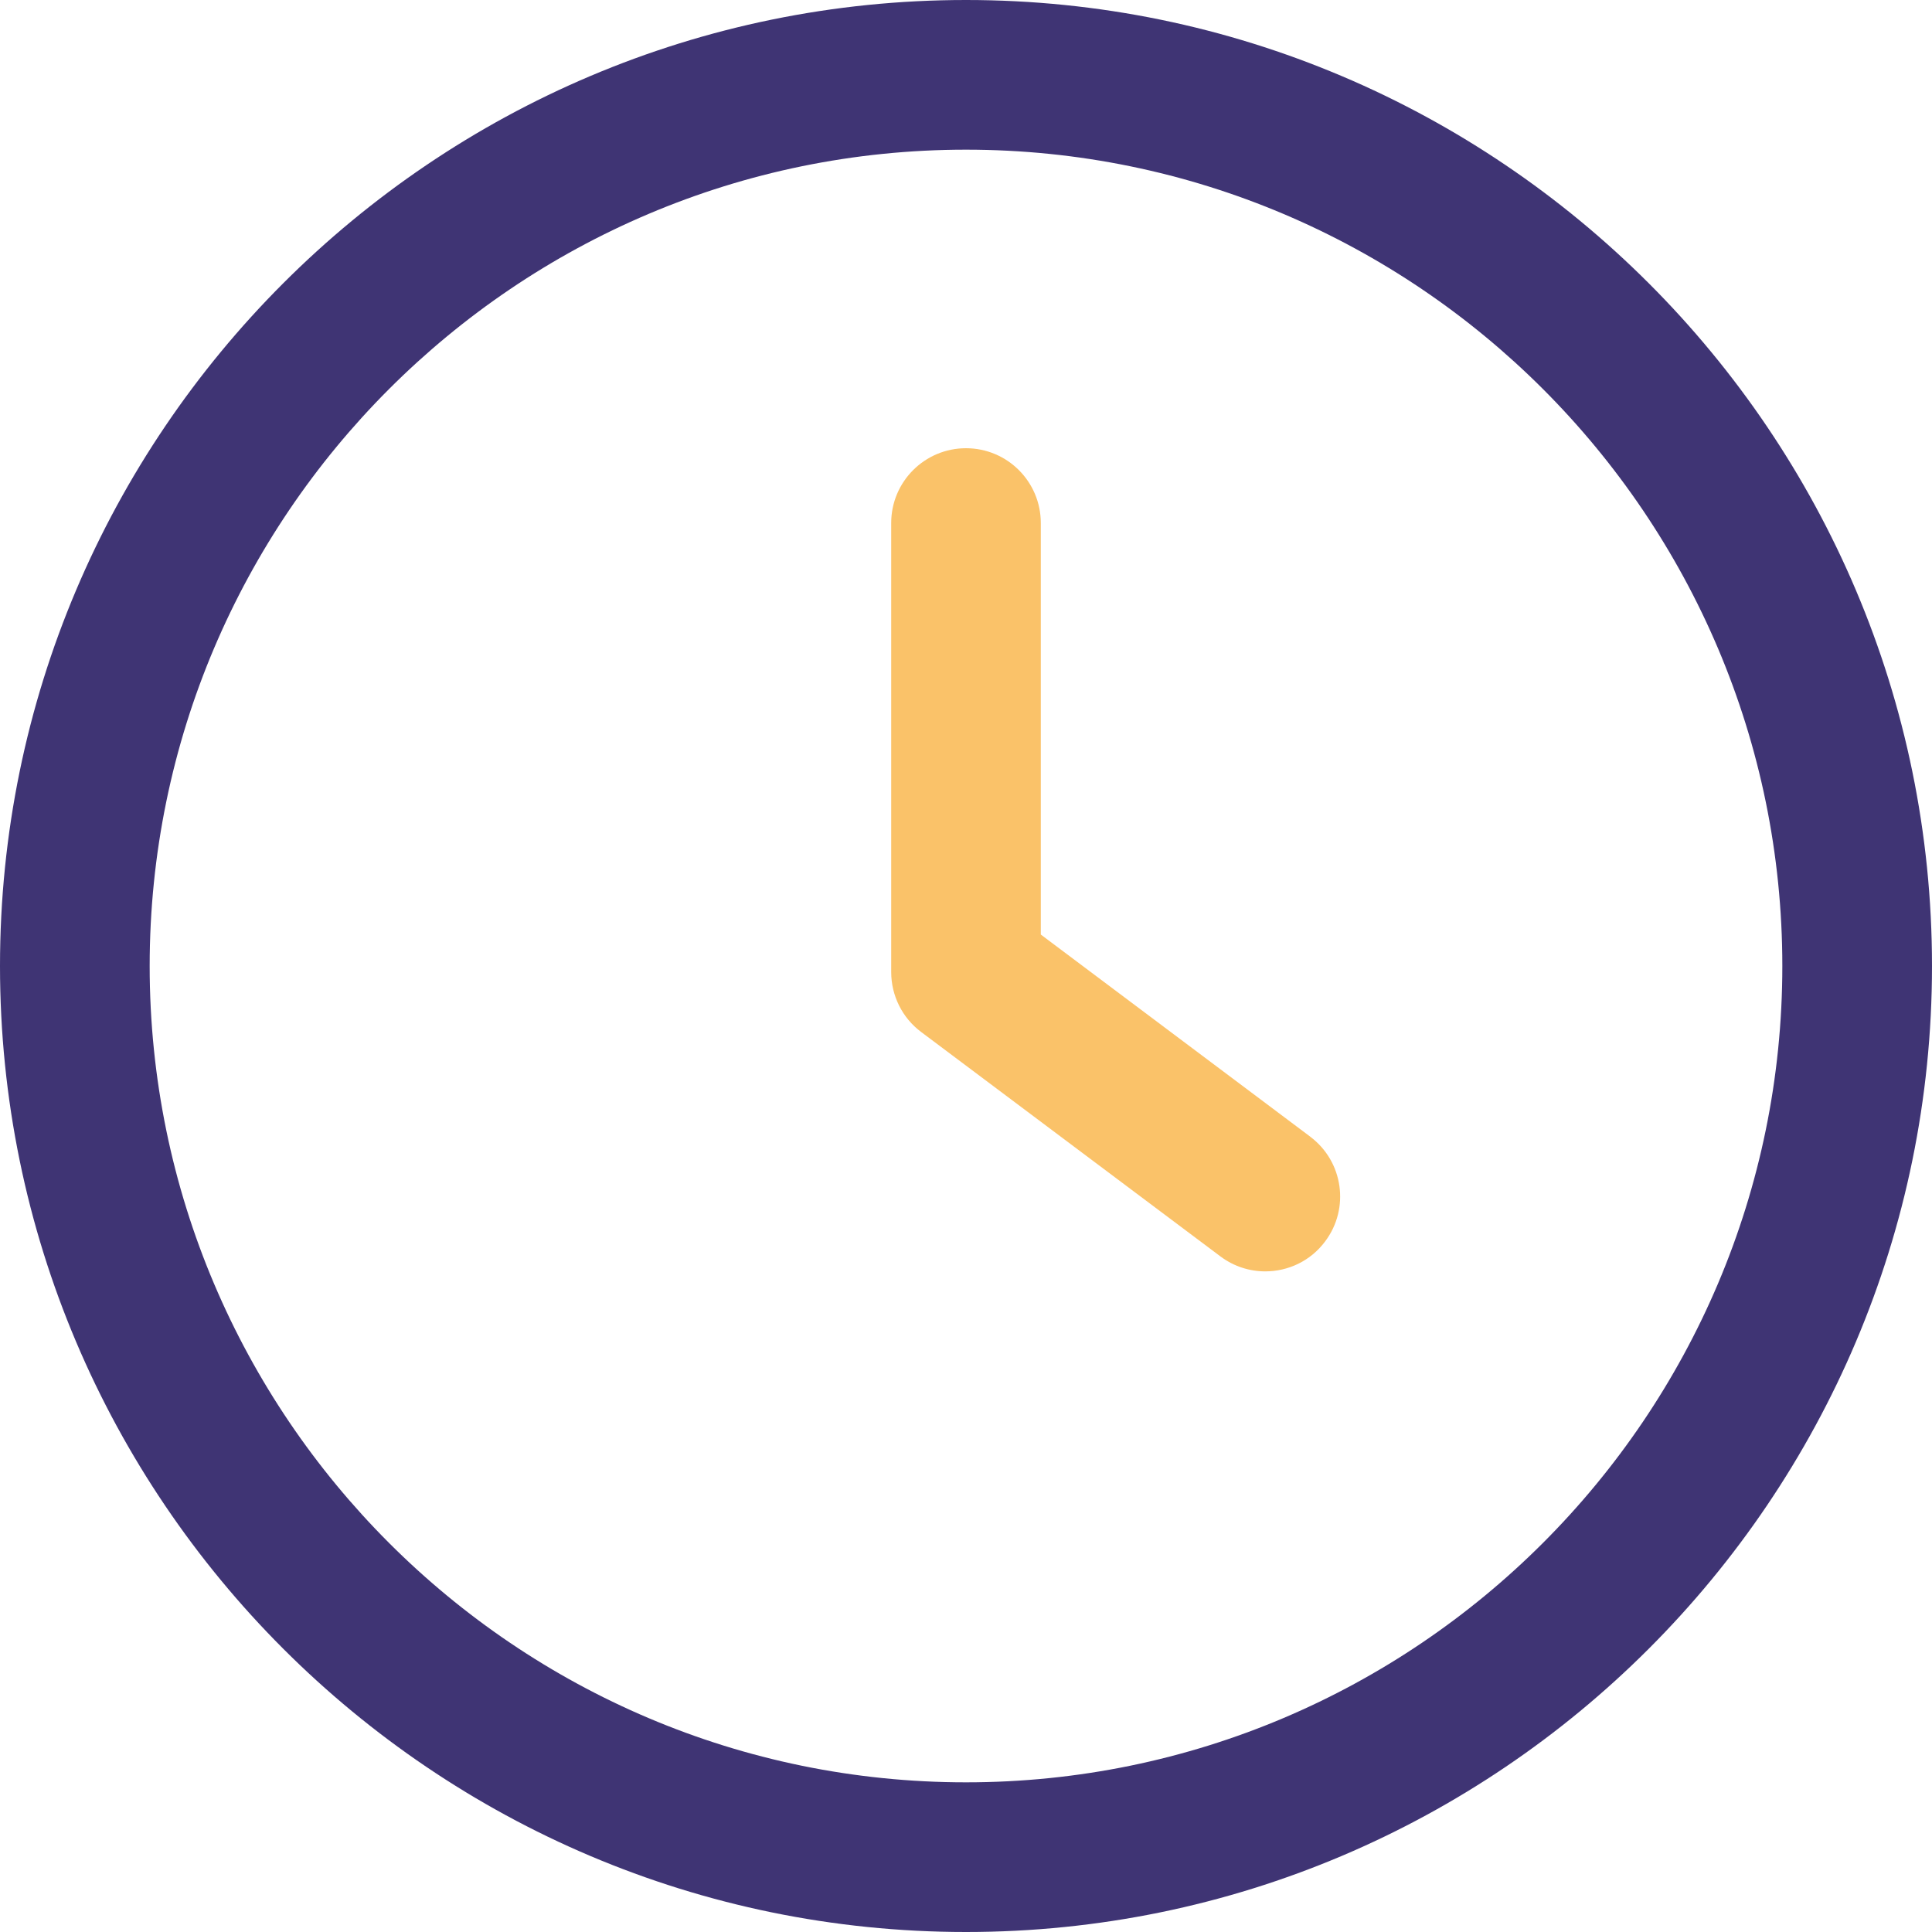
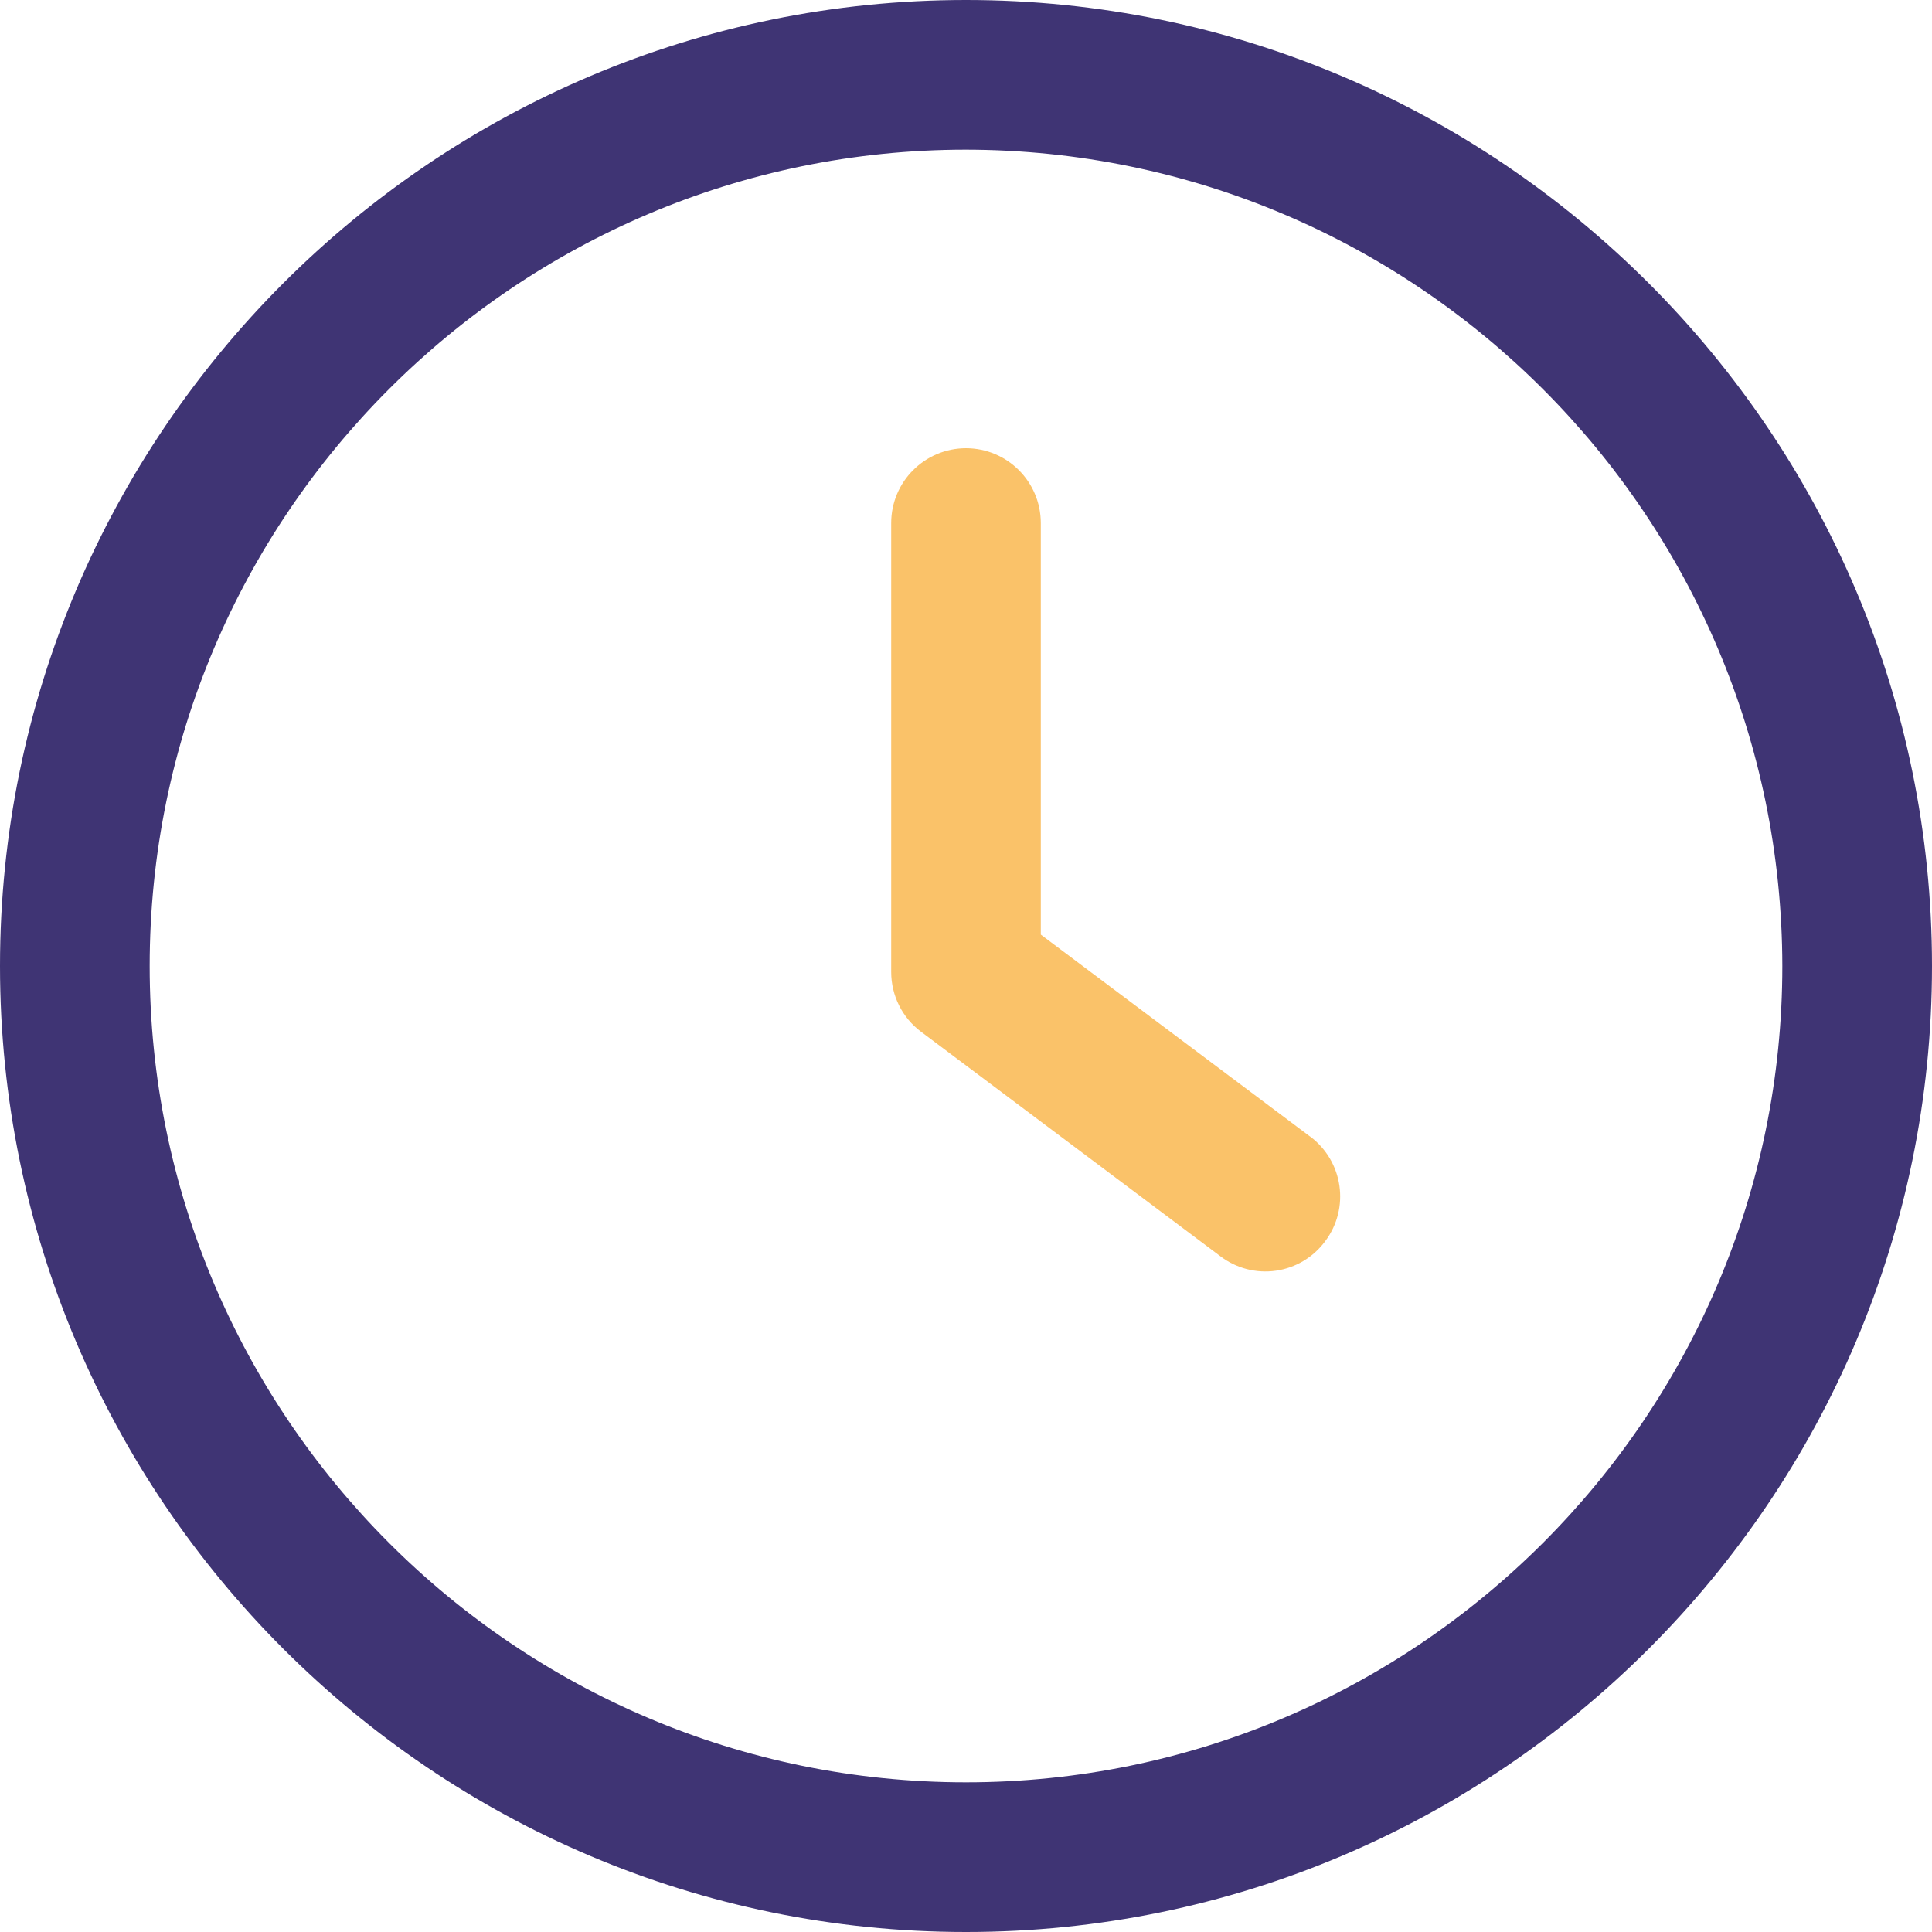
<svg xmlns="http://www.w3.org/2000/svg" width="32" height="32" fill="none">
-   <path d="M21.701 18.826l-4.462-3.347V8.663a1.238 1.238 0 10-2.478 0V16.1c0 .39.183.759.495.992l4.958 3.718c.223.167.483.248.742.248.378 0 .75-.17.993-.497.411-.547.3-1.324-.248-1.734z" fill="#FAC269" />
-   <path d="M16 0C7.177 0 0 7.177 0 16s7.177 16 16 16 16-7.177 16-16S24.823 0 16 0zm0 29.521C8.545 29.521 2.479 23.455 2.479 16 2.479 8.545 8.545 2.479 16 2.479c7.456 0 13.521 6.066 13.521 13.521 0 7.455-6.066 13.521-13.521 13.521z" fill="#3F3474" />
+   <path d="M21.701 18.826l-4.462-3.346V8.663A1.24 1.24 0 0016 7.424a1.24 1.24 0 00-1.239 1.239v7.436c0 .39.184.759.496.991l4.957 3.718a1.23 1.23 0 001.735-.249c.412-.547.3-1.324-.248-1.734z" fill="#fac269" />
+   <path d="M16 0C7.177 0 0 7.177 0 16s7.177 16 16 16 16-7.177 16-16S24.823 0 16 0zm0 29.521C8.545 29.521 2.479 23.455 2.479 16S8.545 2.479 16 2.479A13.54 13.54 0 0129.521 16c0 7.455-6.067 13.521-13.521 13.521z" fill="#3f3474" />
</svg>
